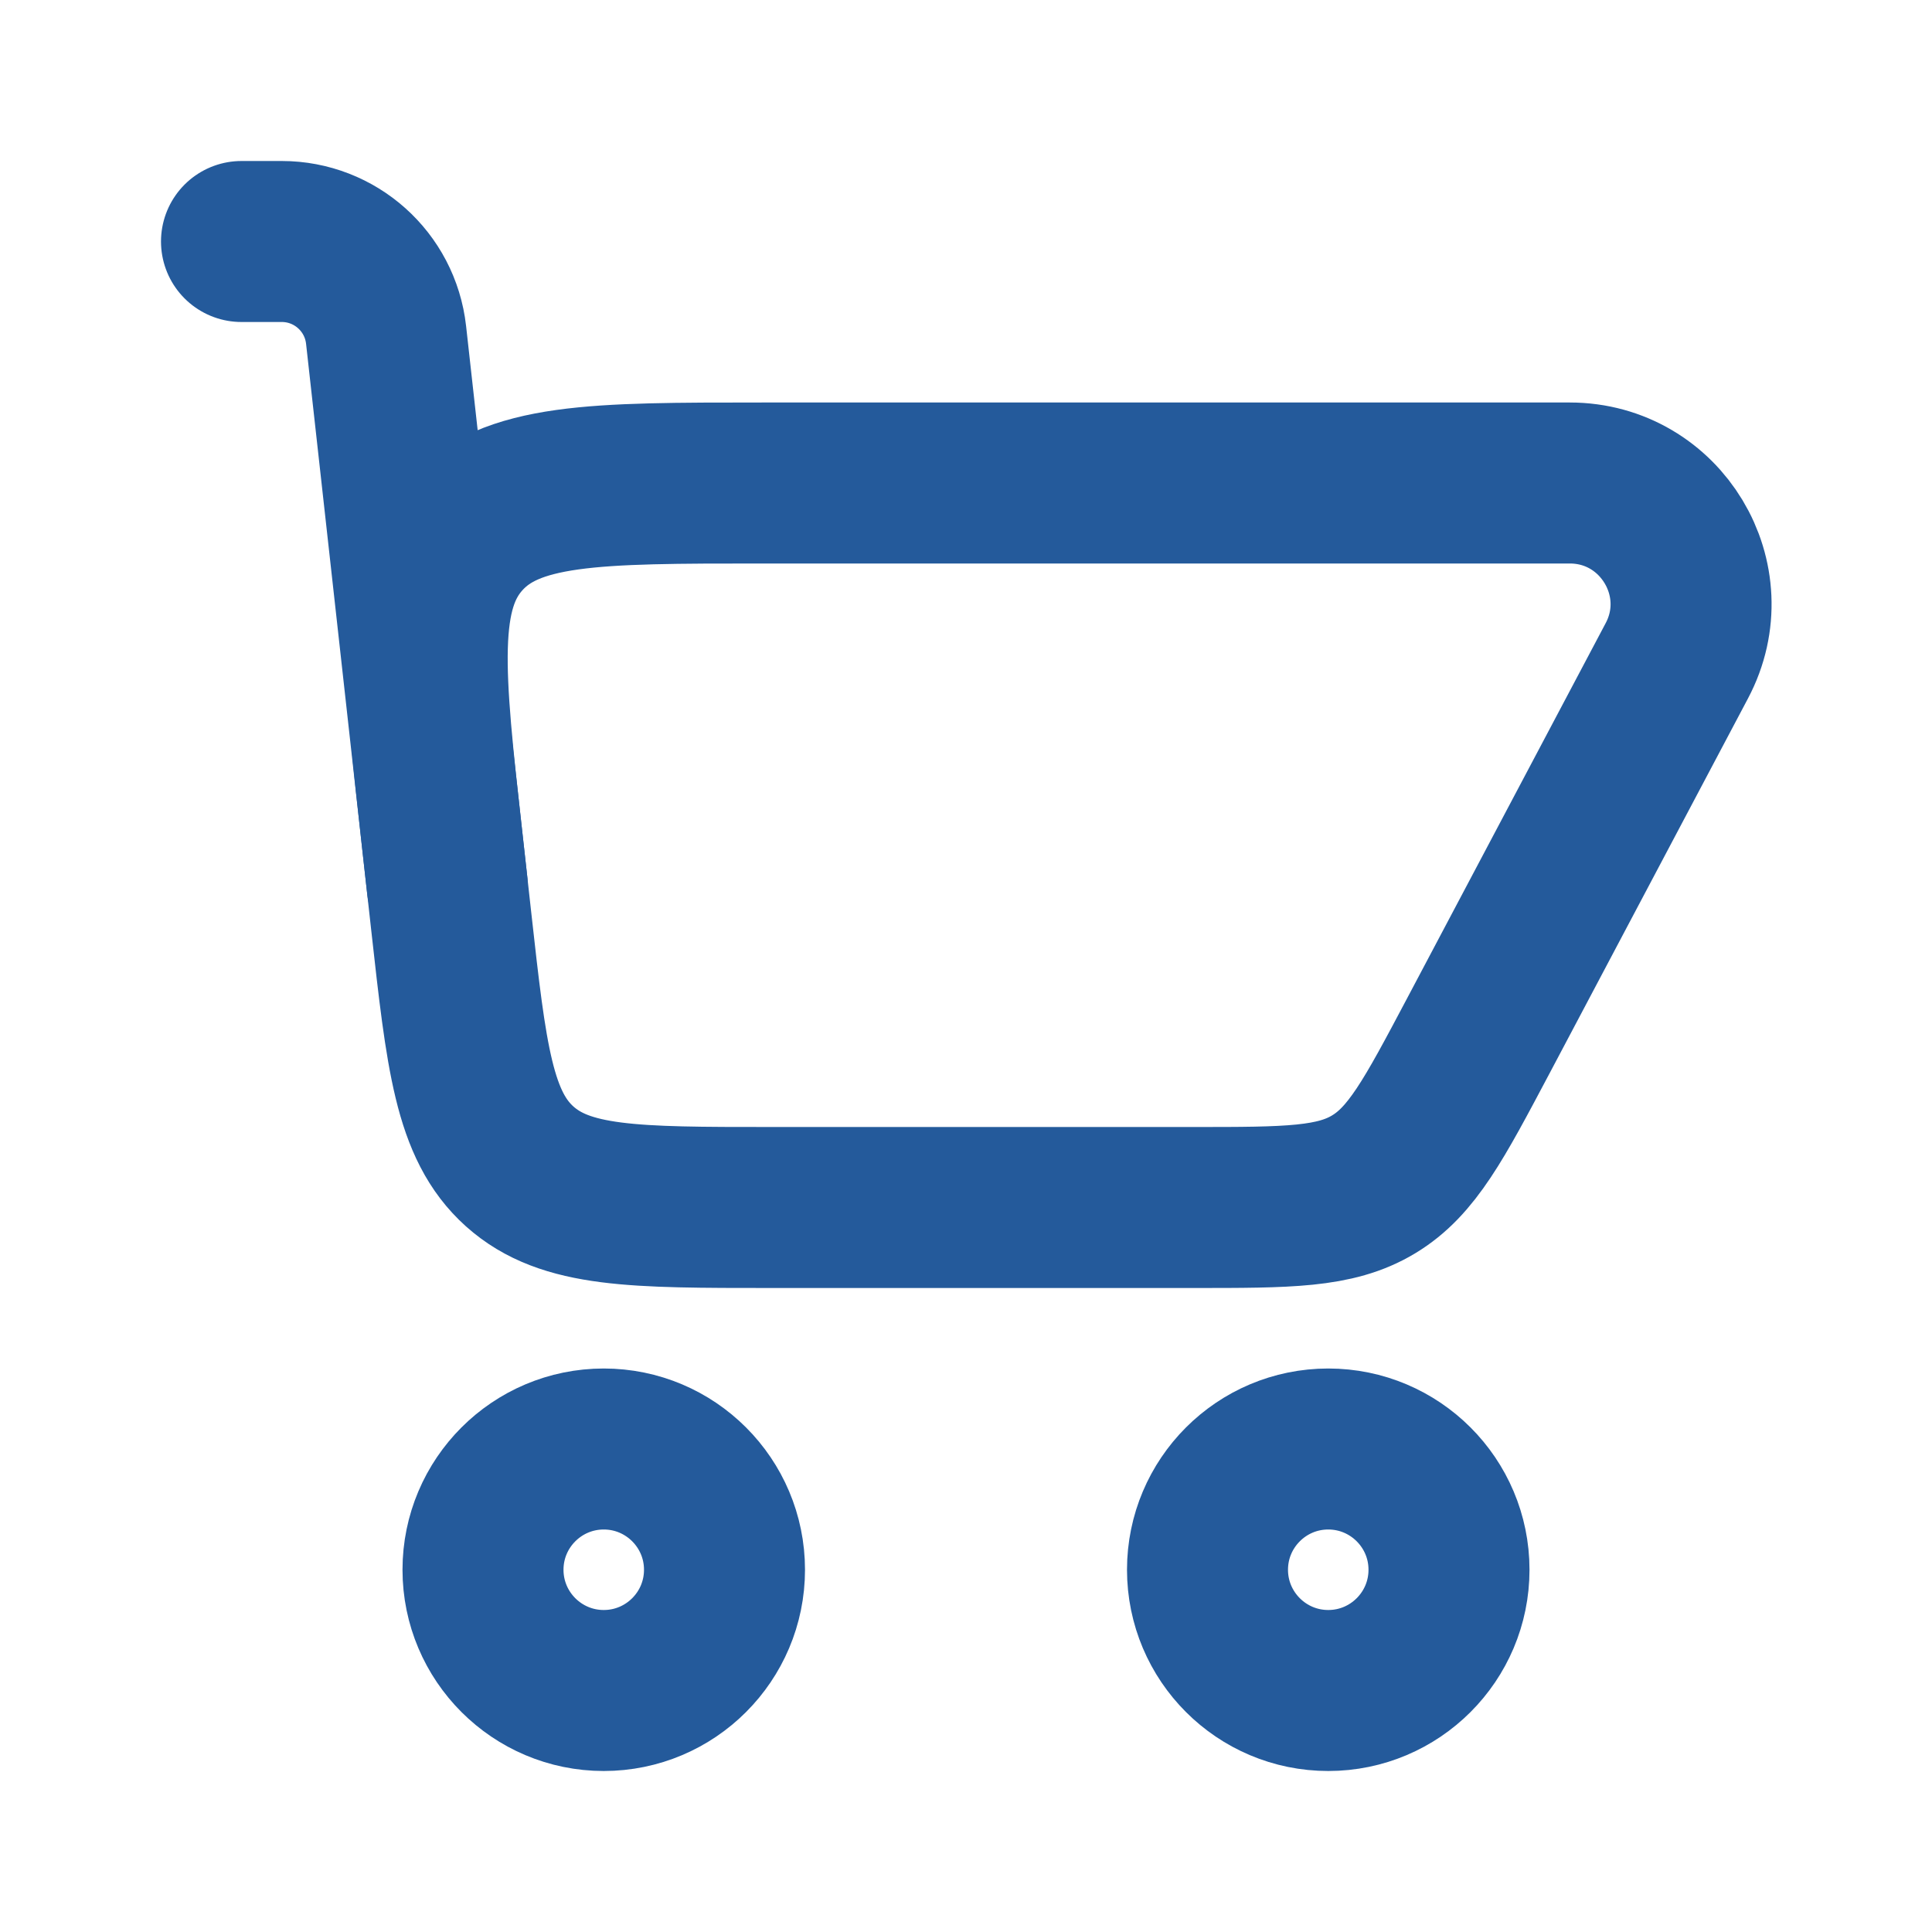
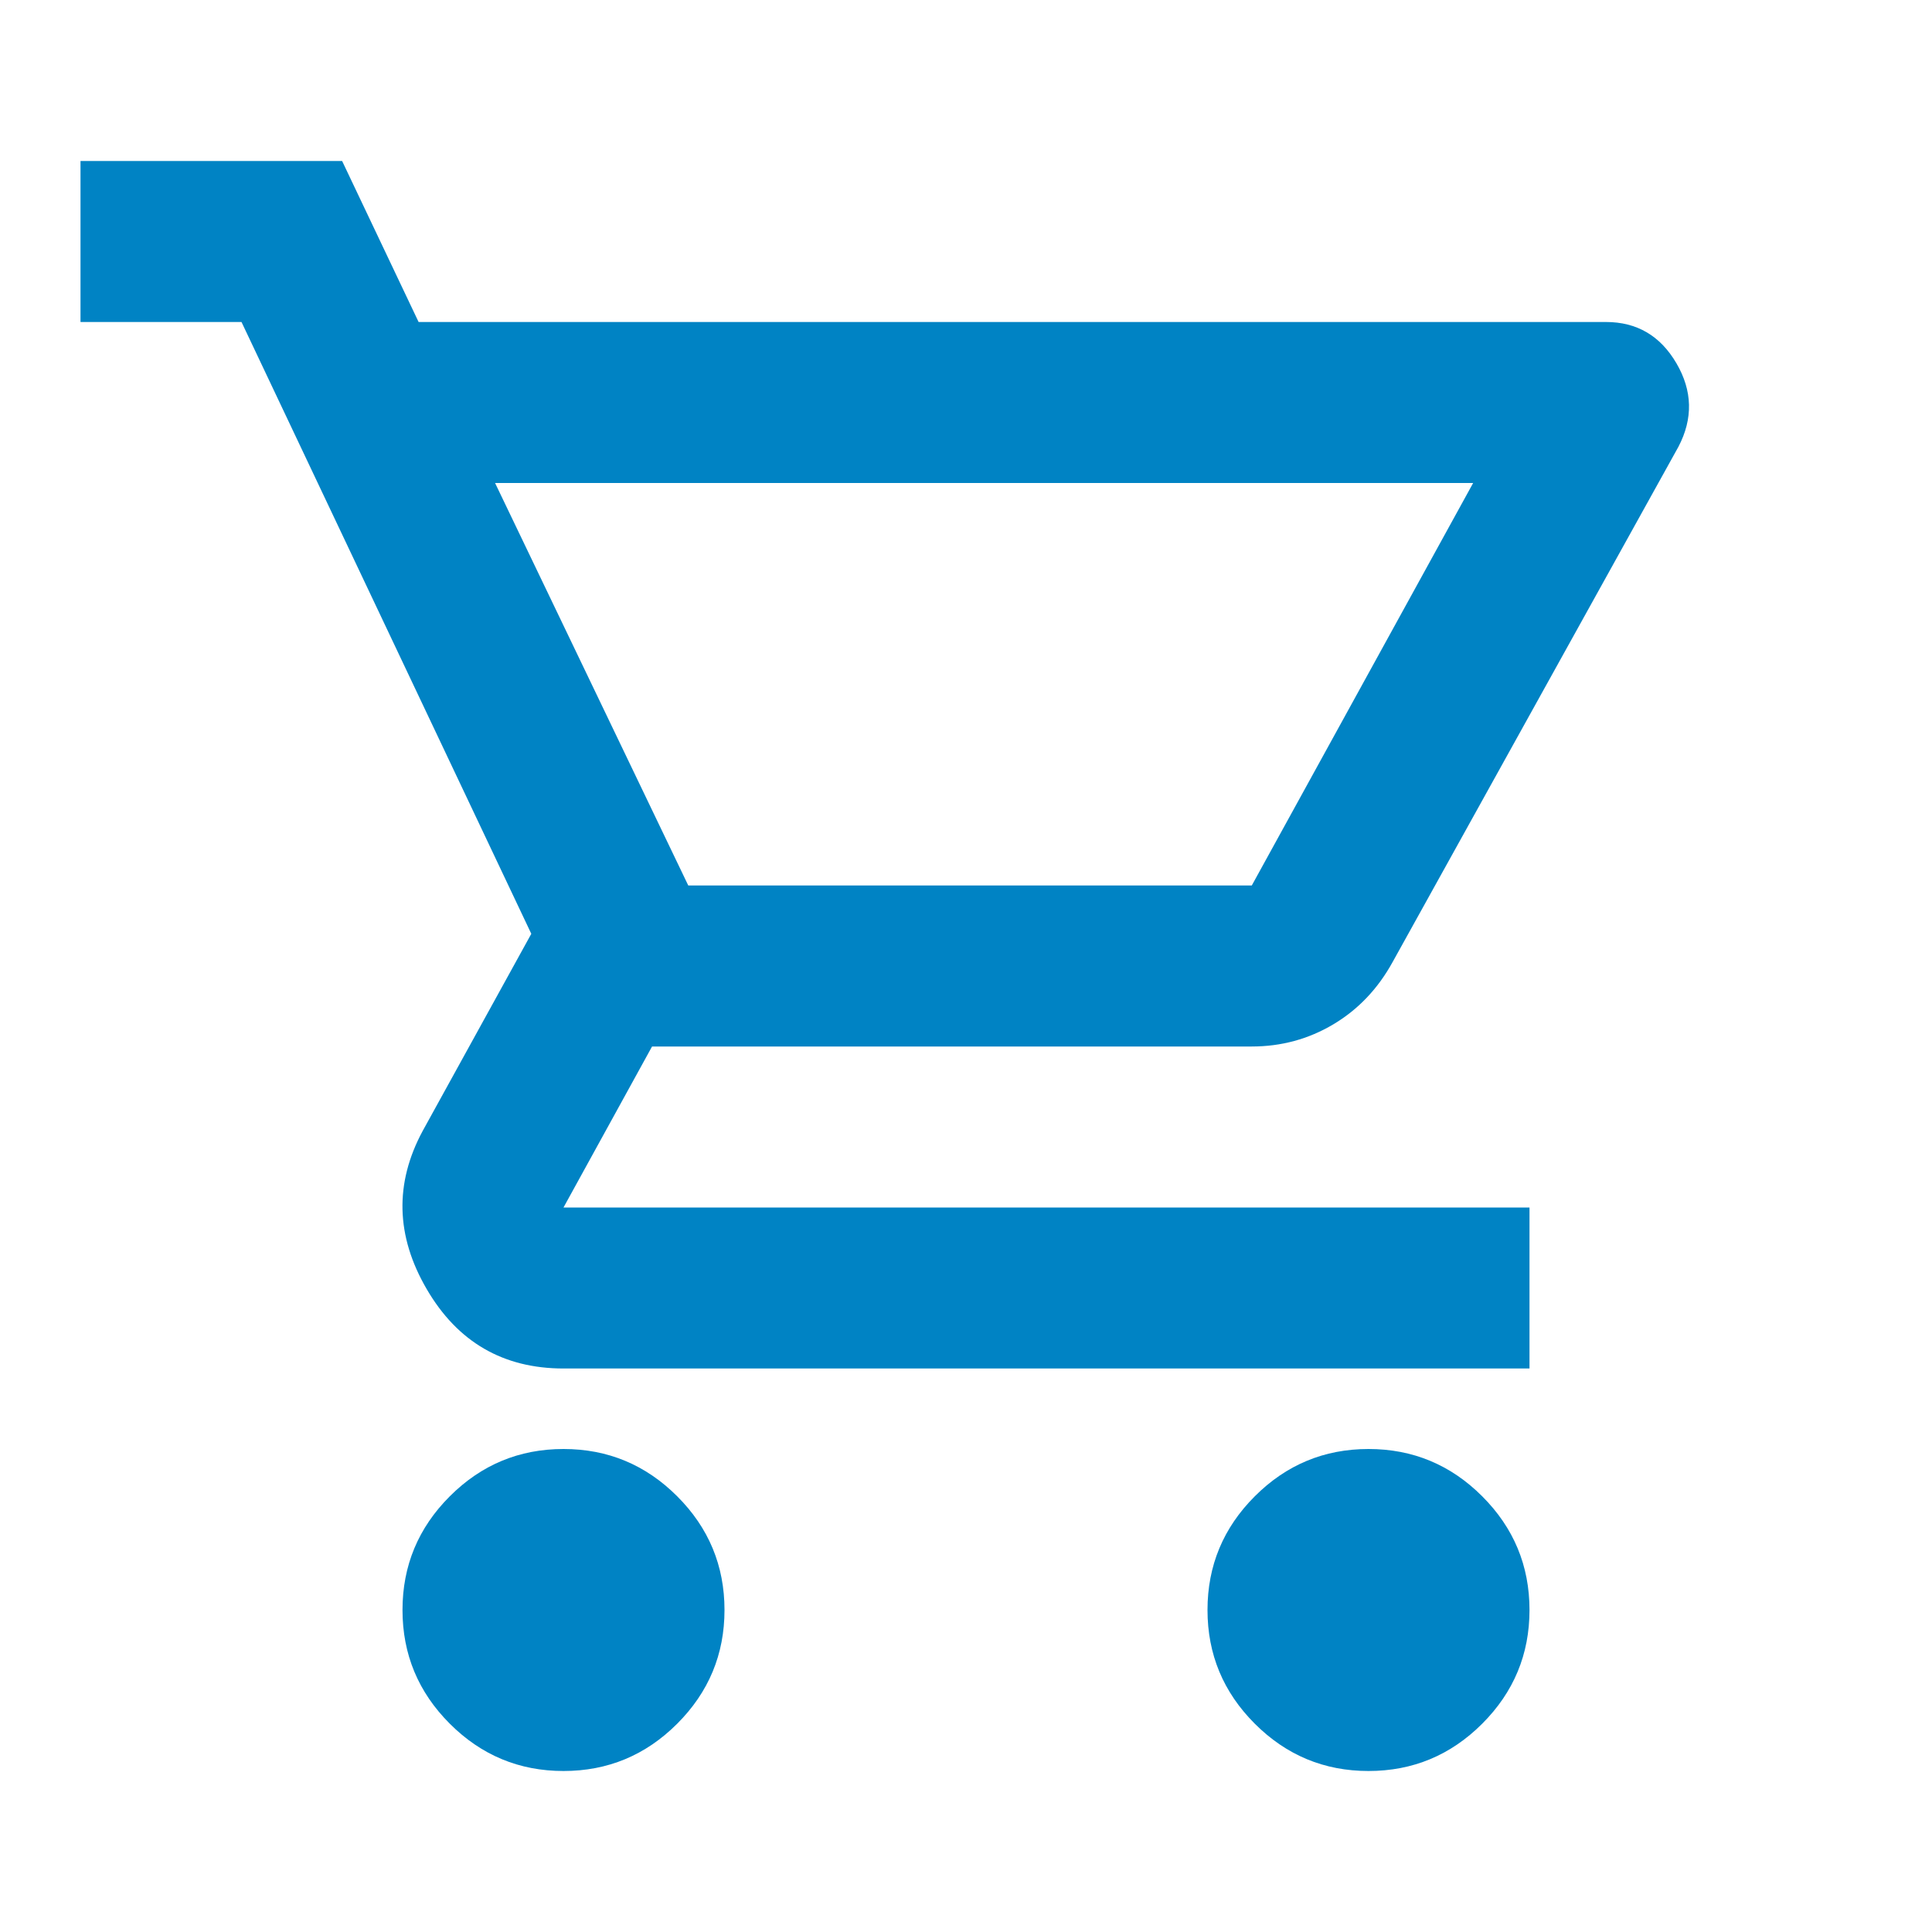
- <svg xmlns="http://www.w3.org/2000/svg" width="20px" height="20px" viewBox="0 0 24 24" fill="none">
-   <path d="M5.605 11.442C5.793 13.134 5.887 13.98 6.456 14.49C7.026 15 7.877 15 9.58 15H9.706H13.471H14.827C16 15 16.587 15 17.063 14.713C17.539 14.427 17.813 13.908 18.362 12.872L20.83 8.209C21.361 7.207 20.634 6 19.5 6V6H9.706H9.469C7.383 6 6.341 6 5.744 6.666C5.148 7.332 5.263 8.369 5.494 10.442L5.605 11.442Z" stroke="#245a9b" stroke-width="2" stroke-linejoin="round" />
-   <path d="M3 3H3.5V3C4.164 3 4.722 3.499 4.796 4.16L5.556 11" stroke="#245a9b" stroke-width="2" stroke-linecap="round" stroke-linejoin="round" />
-   <path d="M9 19.5C9 20.328 8.328 21 7.5 21C6.672 21 6 20.328 6 19.5C6 18.672 6.672 18 7.5 18C8.328 18 9 18.672 9 19.5Z" stroke="#245a9b" stroke-width="2" />
-   <path d="M18 19.5C18 20.328 17.328 21 16.5 21C15.672 21 15 20.328 15 19.5C15 18.672 15.672 18 16.5 18C17.328 18 18 18.672 18 19.5Z" stroke="#245a9b" stroke-width="2" />
+ <svg xmlns="http://www.w3.org/2000/svg" height="24px" viewBox="0 -960 960 960" width="24px" fill="#0083c4">
+   <path d="M280-80q-33 0-56.5-23.5T200-160q0-33 23.5-56.5T280-240q33 0 56.5 23.5T360-160q0 33-23.5 56.5T280-80Zm400 0q-33 0-56.5-23.5T600-160q0-33 23.5-56.5T680-240q33 0 56.5 23.5T760-160q0 33-23.5 56.5T680-80ZM246-720l96 200h280l110-200H246Zm-38-80h590q23 0 35 20.5t1 41.5L692-482q-11 20-29.5 31T622-440H324l-44 80h480v80H280q-45 0-68-39.5t-2-78.5l54-98-144-304H40v-80h130l38 80Zm134 280h280-280Z" />
</svg>
